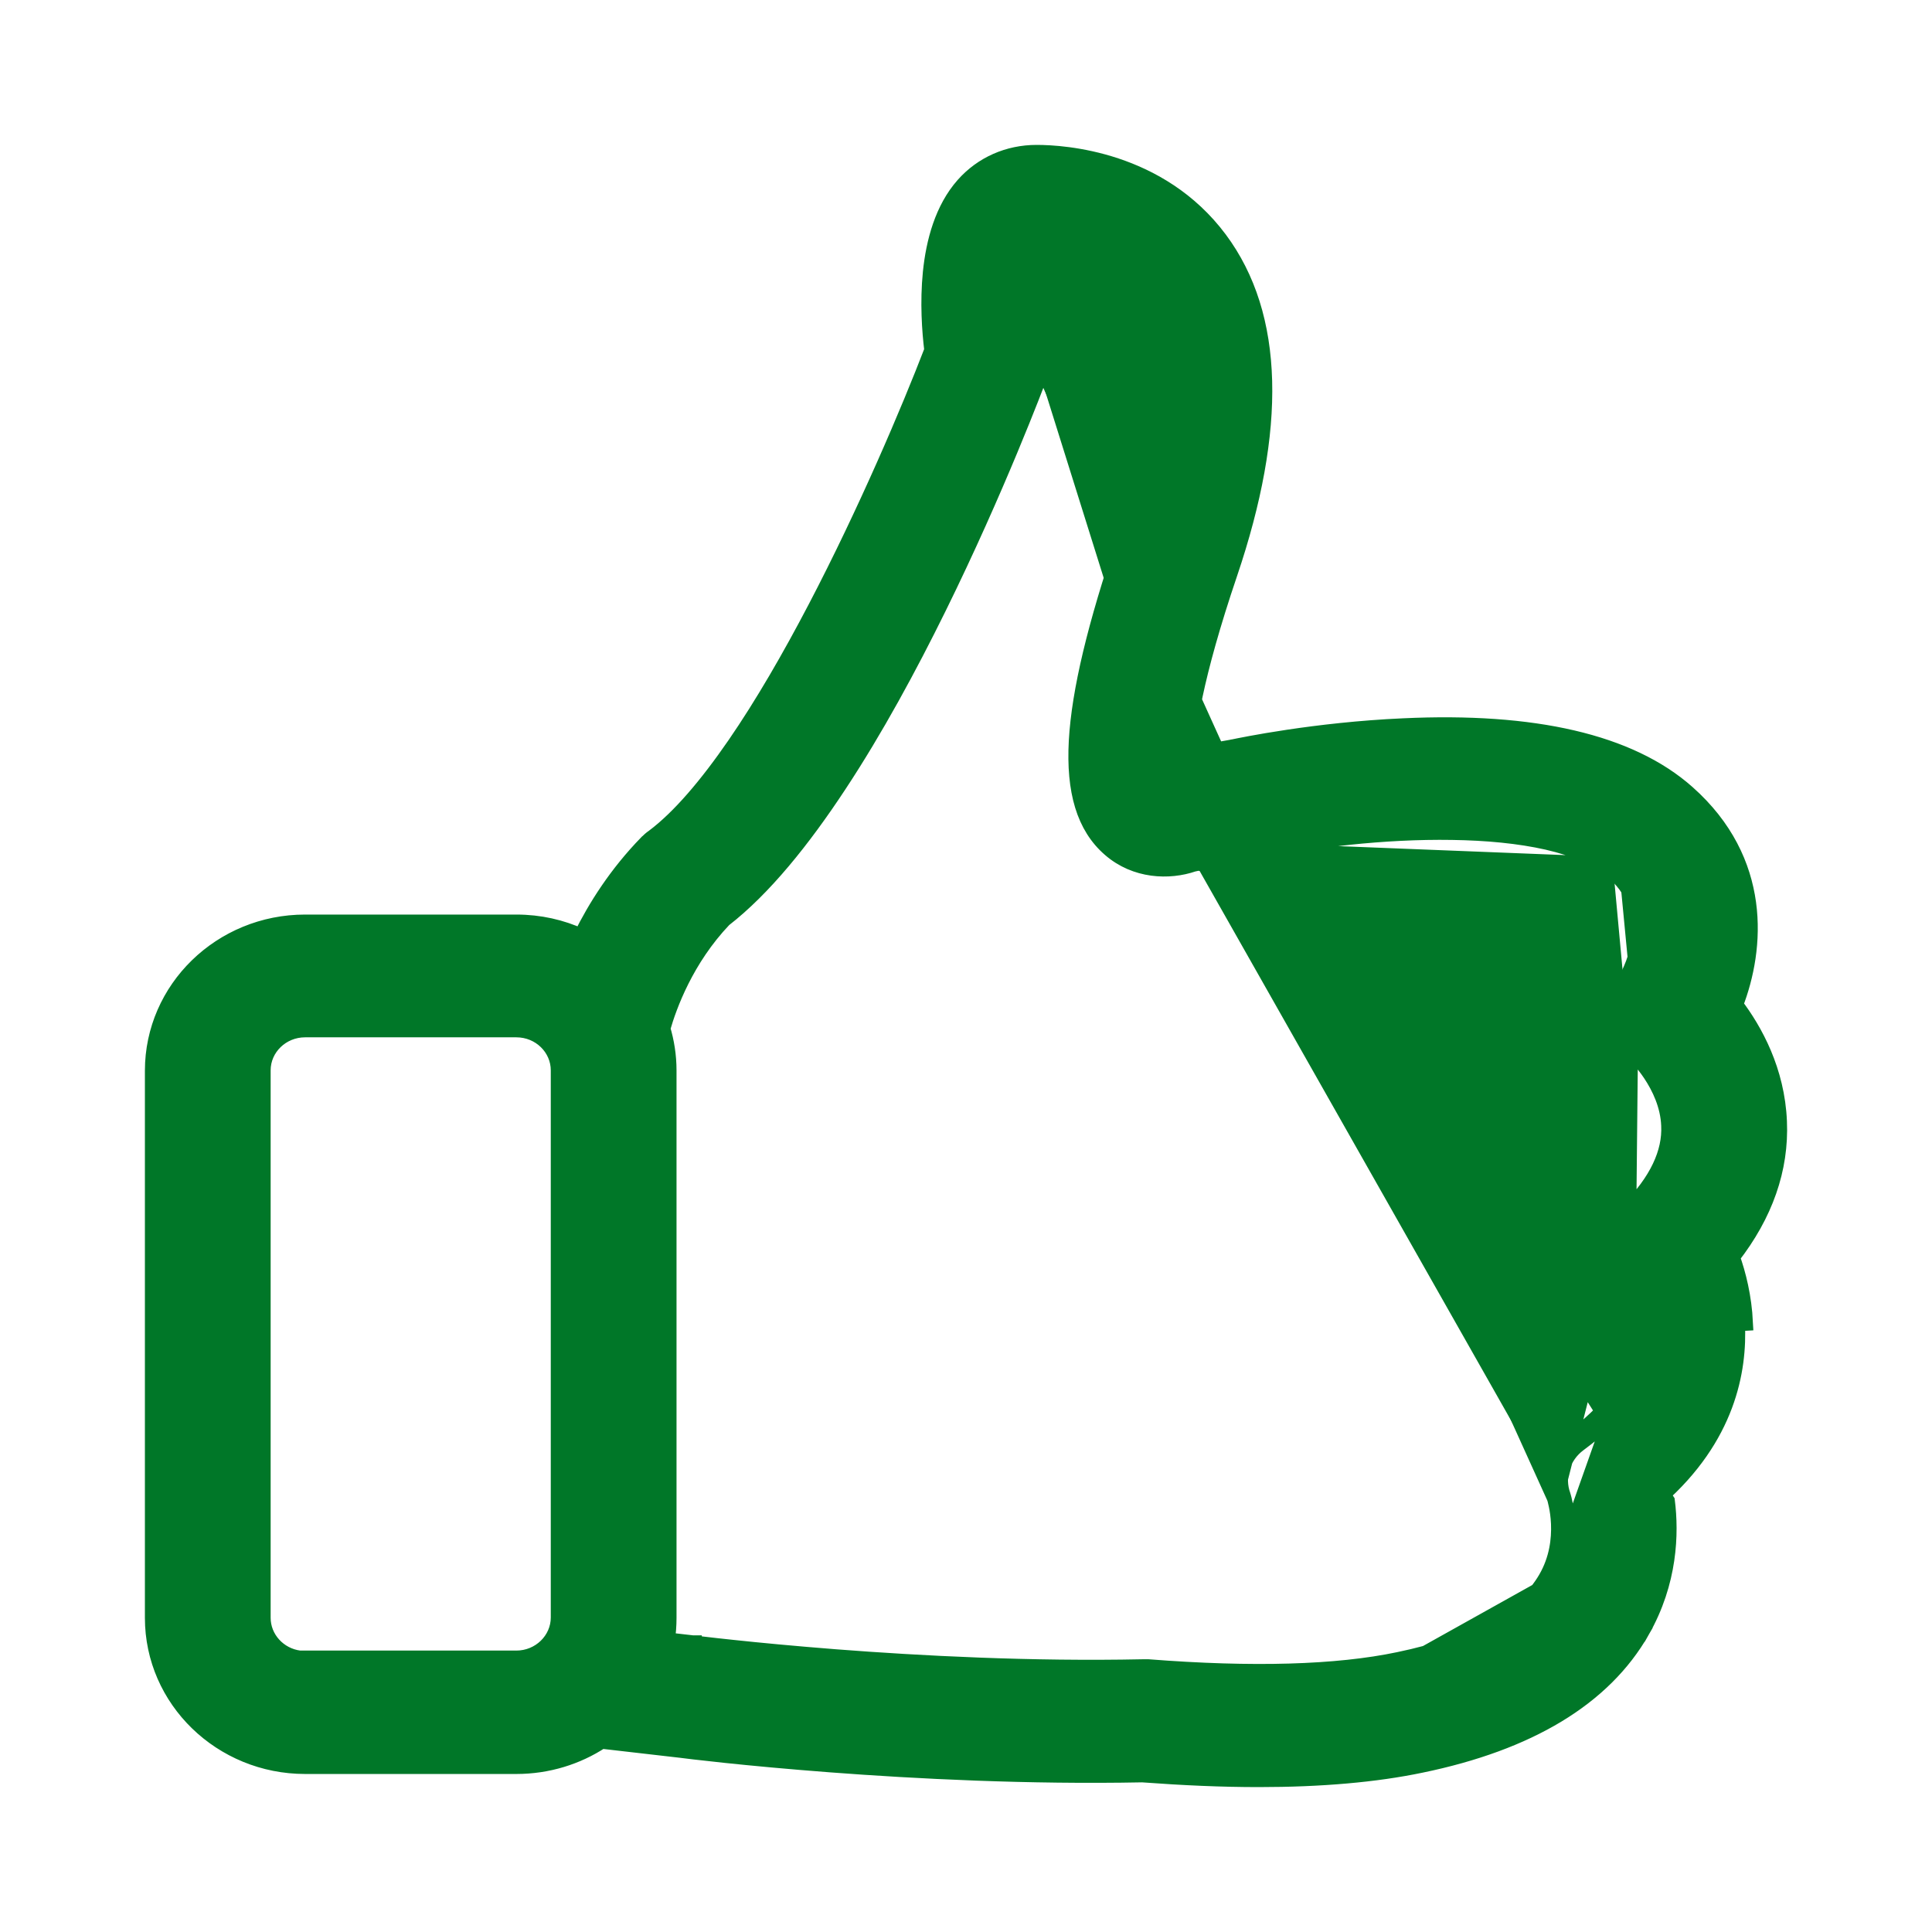
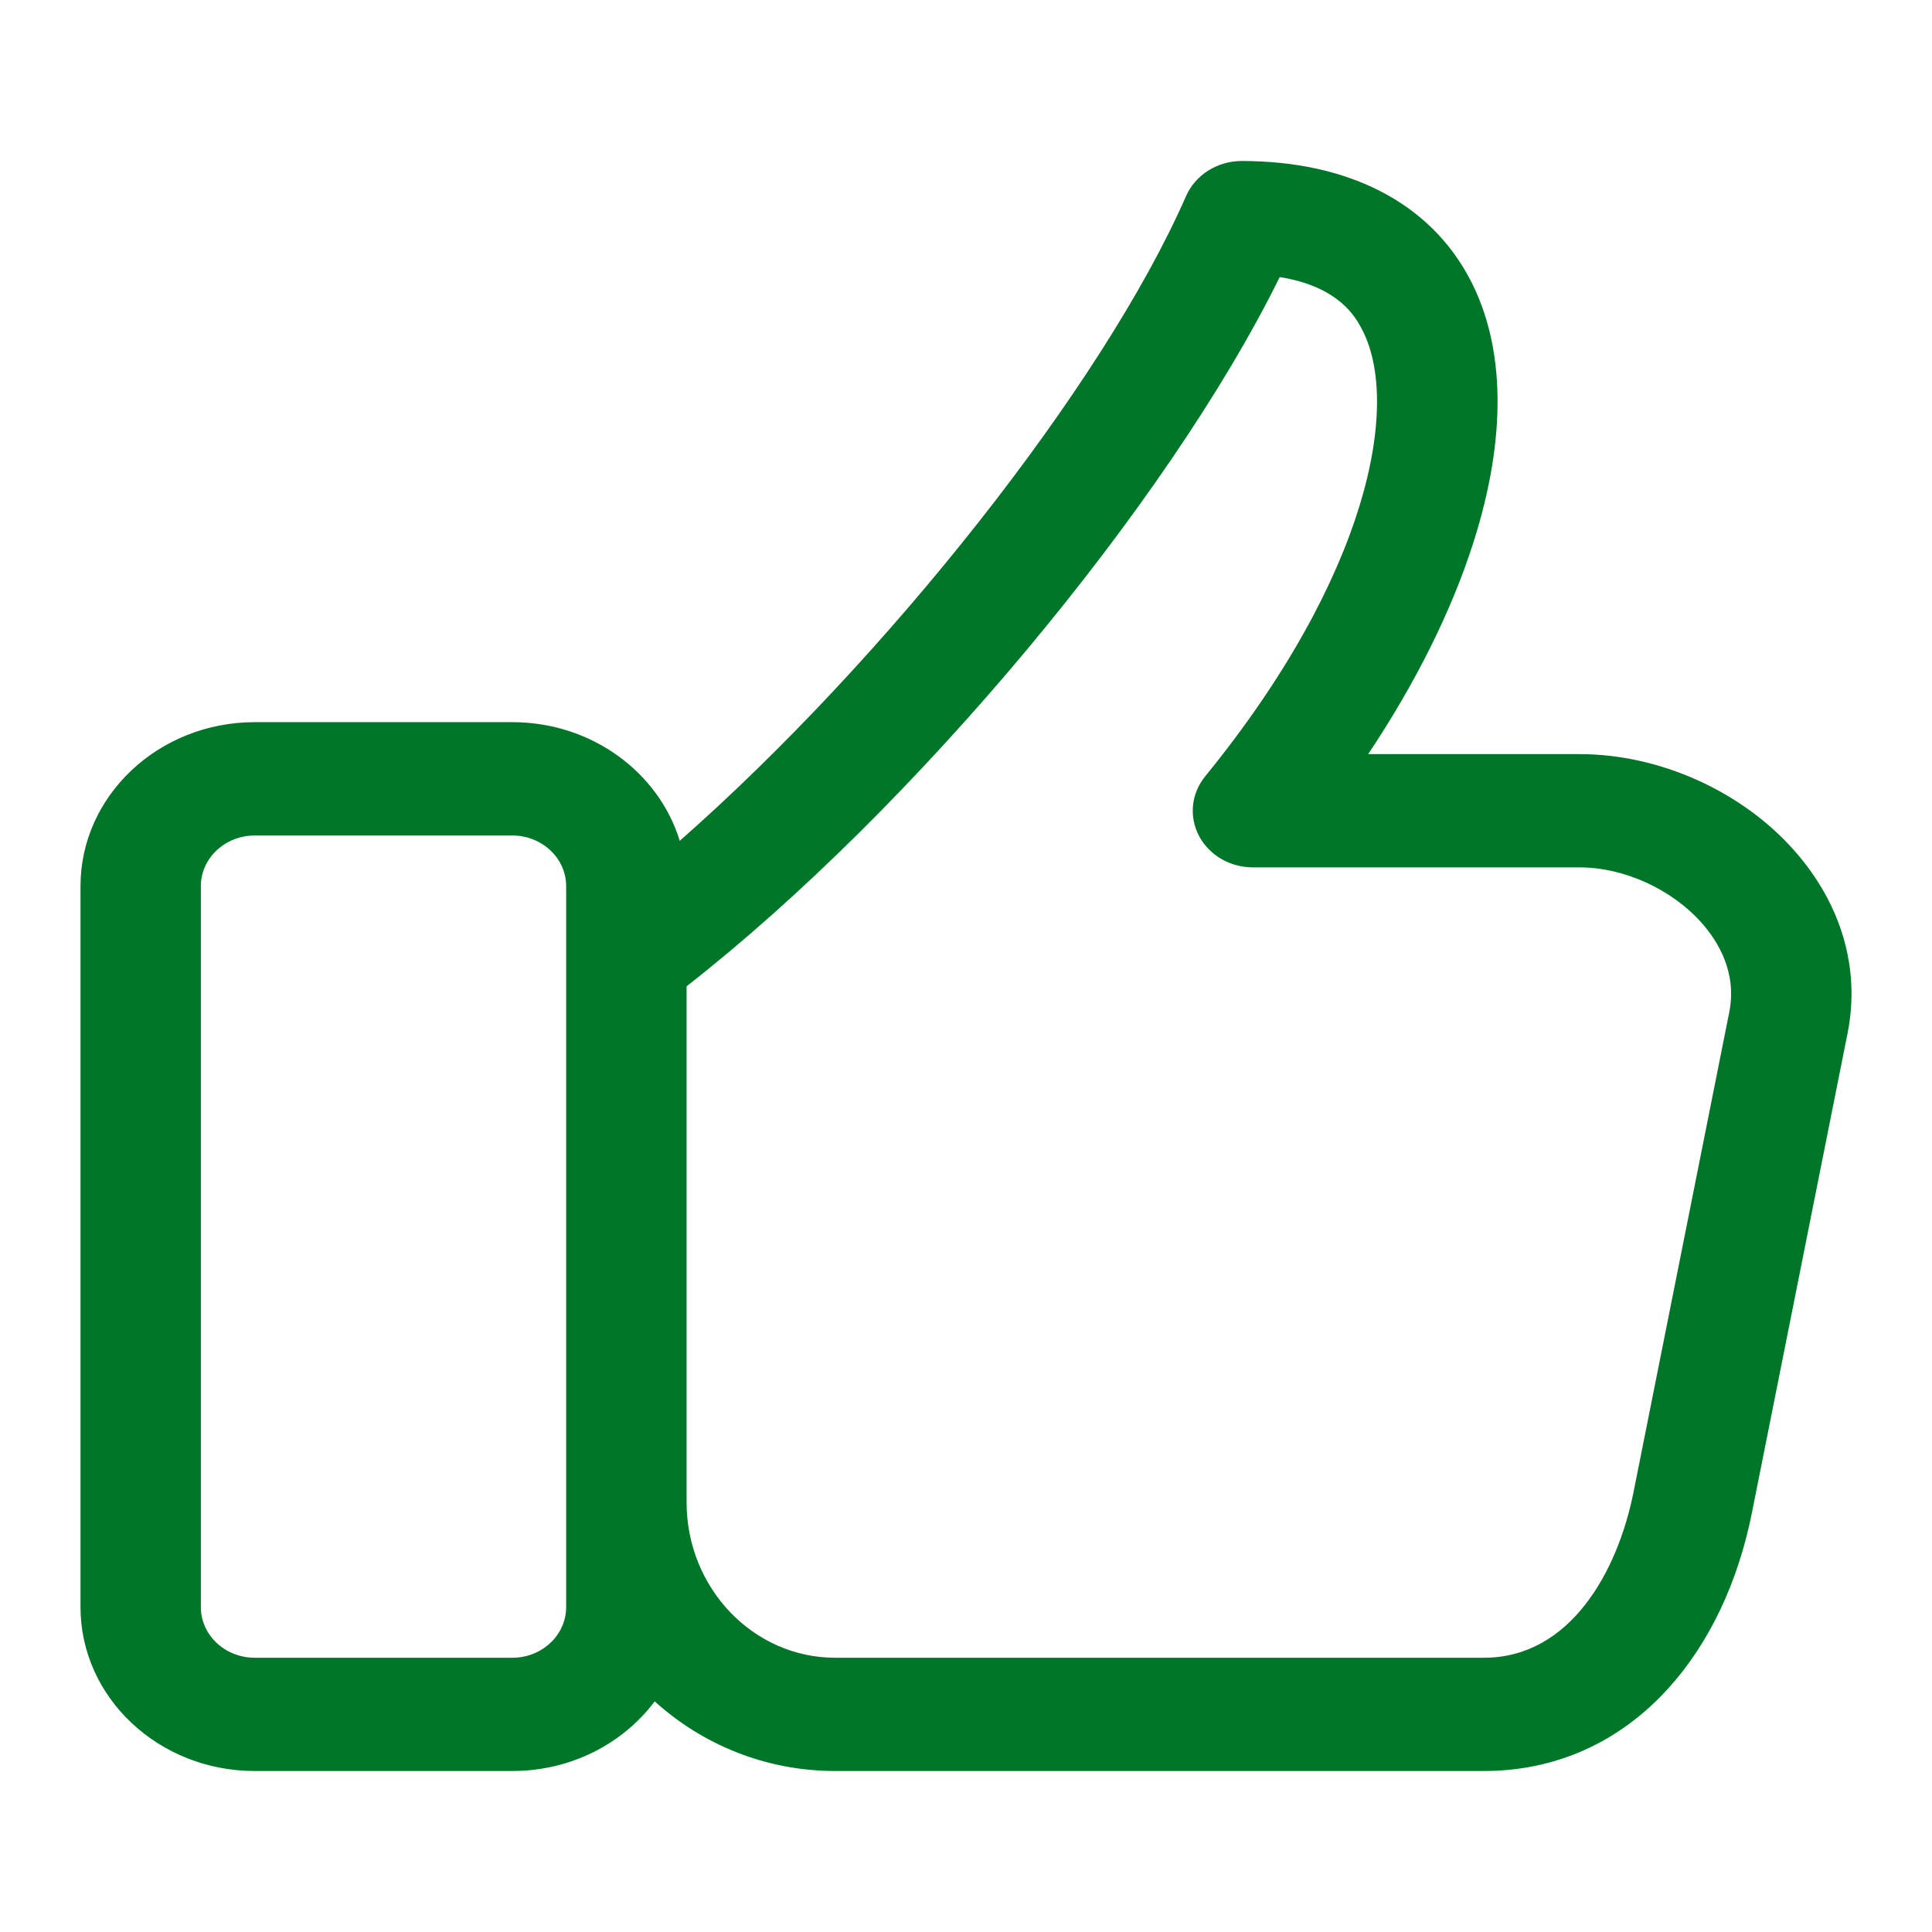
<svg xmlns="http://www.w3.org/2000/svg" width="24" height="24" viewBox="0 0 24 24" fill="none">
-   <path d="M14.738 9.397C14.93 9.356 15.119 9.319 15.299 9.288L15.307 9.286H15.31C15.424 9.262 16.343 9.071 17.433 9.023C19.05 8.947 20.245 9.218 20.958 9.851L20.958 9.851C21.911 10.696 21.825 11.78 21.553 12.482C21.794 12.8 22.072 13.299 22.098 13.932C22.124 14.521 21.923 15.089 21.513 15.615C21.59 15.83 21.66 16.109 21.676 16.432C21.676 16.432 21.676 16.432 21.676 16.432L21.576 16.438C21.606 17.023 21.456 17.855 20.599 18.608L14.738 9.397ZM14.738 9.397C14.743 9.084 14.832 8.423 15.273 7.122L15.273 7.122C15.879 5.33 15.856 3.925 15.147 2.973L15.147 2.973C14.403 1.976 13.219 1.9 12.877 1.9C12.526 1.9 12.202 2.041 11.971 2.302C11.712 2.595 11.603 3.003 11.564 3.385C11.527 3.756 11.553 4.115 11.582 4.351C11.297 5.092 10.763 6.352 10.135 7.553C9.817 8.161 9.477 8.751 9.132 9.252C8.787 9.753 8.444 10.158 8.121 10.4C8.088 10.422 8.062 10.447 8.042 10.467L8.04 10.469L8.04 10.469L8.038 10.47C7.664 10.854 7.403 11.266 7.22 11.636C6.975 11.523 6.703 11.461 6.414 11.461H3.79C2.748 11.461 1.9 12.285 1.9 13.301V20.097C1.9 21.117 2.752 21.937 3.79 21.937H6.414C6.804 21.937 7.169 21.822 7.472 21.623L8.445 21.735C8.445 21.735 8.445 21.735 8.446 21.735C8.613 21.758 11.364 22.096 14.19 22.041C14.703 22.079 15.185 22.1 15.634 22.1C16.409 22.1 17.087 22.041 17.655 21.922C18.987 21.647 19.918 21.093 20.394 20.259L20.307 20.21L20.394 20.259C20.741 19.651 20.756 19.047 20.706 18.647L14.738 9.397ZM20.227 15.037L20.227 15.037C20.59 14.672 20.752 14.317 20.736 13.983L20.736 13.982C20.726 13.729 20.618 13.505 20.508 13.34C20.408 13.19 20.309 13.095 20.292 13.078C20.042 12.859 19.984 12.499 20.172 12.221M20.227 15.037L20.255 12.276M20.227 15.037C20.016 15.252 19.974 15.58 20.133 15.838L20.134 15.84L20.14 15.851C20.145 15.859 20.151 15.872 20.159 15.888C20.175 15.92 20.196 15.966 20.218 16.025C20.262 16.142 20.309 16.305 20.319 16.493L20.319 16.493C20.347 16.998 20.1 17.453 19.551 17.854L19.55 17.855C19.315 18.03 19.217 18.333 19.317 18.609M20.227 15.037L19.317 18.609M20.172 12.221C20.172 12.221 20.172 12.22 20.173 12.22L20.255 12.276M20.172 12.221C20.171 12.222 20.171 12.222 20.171 12.222L20.255 12.276M20.172 12.221C20.198 12.179 20.326 11.967 20.366 11.697C20.405 11.429 20.36 11.107 20.043 10.824M20.255 12.276C20.311 12.188 20.806 11.368 20.109 10.749M20.043 10.824L20.109 10.749M20.043 10.824C19.855 10.658 19.572 10.538 19.221 10.457C18.872 10.378 18.466 10.34 18.04 10.334C17.19 10.32 16.276 10.432 15.622 10.571M20.043 10.824C20.043 10.824 20.043 10.824 20.043 10.824L20.109 10.749M20.109 10.749L15.622 10.571M15.622 10.571C15.623 10.571 15.623 10.571 15.624 10.571L15.6 10.473L15.621 10.571C15.621 10.571 15.622 10.571 15.622 10.571ZM15.622 10.571C15.618 10.572 15.613 10.573 15.609 10.574C15.603 10.575 15.598 10.576 15.593 10.578C15.583 10.58 15.575 10.581 15.568 10.583L15.56 10.585L15.56 10.585C15.328 10.622 15.082 10.671 14.823 10.729M15.622 10.571L15.544 10.486C15.307 10.524 15.058 10.574 14.796 10.632M14.823 10.729C14.825 10.728 14.827 10.727 14.829 10.727L14.796 10.632M14.823 10.729C14.523 10.832 14.107 10.819 13.792 10.545C13.472 10.269 13.343 9.827 13.377 9.205C13.412 8.583 13.611 7.761 13.974 6.694C14.208 6.002 14.328 5.4 14.336 4.901C14.345 4.403 14.242 4.016 14.04 3.745L14.04 3.745C13.729 3.327 13.224 3.239 12.97 3.223C12.961 3.252 12.951 3.289 12.943 3.335C12.928 3.415 12.918 3.512 12.912 3.621C12.903 3.837 12.914 4.09 12.949 4.317C12.969 4.43 12.96 4.544 12.918 4.65M14.823 10.729C14.821 10.729 14.819 10.73 14.817 10.73L14.796 10.632M14.796 10.632C14.52 10.729 14.142 10.716 13.858 10.469C13.285 9.976 13.346 8.855 14.068 6.726C14.542 5.329 14.559 4.275 14.12 3.685C13.75 3.188 13.135 3.125 12.907 3.121C12.803 3.292 12.778 3.865 12.851 4.334L19.317 18.609M19.296 19.658C19.582 19.161 19.429 18.637 19.413 18.583C19.413 18.581 19.412 18.579 19.412 18.579C19.326 18.345 19.408 18.085 19.61 17.935C20.178 17.521 20.449 17.035 20.419 16.488L19.296 19.658ZM19.296 19.658C19.008 20.16 18.366 20.519 17.394 20.72L19.296 19.658ZM19.317 18.609L19.318 18.614L19.323 18.631C19.327 18.646 19.332 18.668 19.338 18.696C19.35 18.752 19.363 18.833 19.367 18.928C19.375 19.119 19.348 19.368 19.209 19.608L19.209 19.608C18.942 20.072 18.337 20.423 17.374 20.622L17.374 20.622C16.608 20.783 15.561 20.813 14.265 20.712L14.265 20.712H14.258H14.258H14.258H14.257H14.257H14.257H14.257H14.257H14.257H14.257H14.257H14.257H14.257H14.256H14.256H14.256H14.256H14.256H14.256H14.256H14.256H14.256H14.255H14.255H14.255H14.255H14.255H14.255H14.255H14.255H14.255H14.255H14.254H14.254H14.254H14.254H14.254H14.254H14.254H14.254H14.254H14.254H14.253H14.253H14.253H14.253H14.253H14.253H14.253H14.253H14.252H14.252H14.252H14.252H14.252H14.252H14.252H14.252H14.252H14.252H14.252H14.251H14.251H14.251H14.251H14.251H14.251H14.251H14.251H14.251H14.25H14.25H14.25H14.25H14.25H14.25H14.25H14.25H14.249H14.249H14.249H14.249H14.249H14.249H14.249H14.249H14.249H14.249H14.248H14.248H14.248H14.248H14.248H14.248H14.248H14.248H14.248H14.248H14.247H14.247H14.247H14.247H14.247H14.247H14.247H14.247H14.246H14.246H14.246H14.246H14.246H14.246H14.246H14.246H14.246H14.245H14.245H14.245H14.245H14.245H14.245H14.245H14.245H14.245H14.245H14.244H14.244H14.244H14.244H14.244H14.244H14.244H14.244H14.243H14.243H14.243H14.243H14.243H14.243H14.243H14.243H14.243H14.242H14.242H14.242H14.242H14.242H14.242H14.242H14.242H14.242H14.242H14.241H14.241H14.241H14.241H14.241H14.241H14.241H14.241H14.24H14.24H14.24H14.24H14.24H14.24H14.24H14.24H14.239H14.239H14.239H14.239H14.239H14.239H14.239H14.239H14.239H14.239H14.238H14.238H14.238H14.238H14.238H14.238H14.238H14.238H14.237H14.237H14.237H14.237H14.237H14.237H14.237H14.237H14.236H14.236H14.236H14.236H14.236H14.236H14.236H14.236H14.236H14.236H14.235H14.235H14.235H14.235H14.235H14.235H14.235H14.235H14.234H14.234H14.234H14.234H14.234H14.234H14.234H14.234H14.233H14.233H14.233H14.233H14.233H14.233H14.233H14.233H14.232H14.232H14.232H14.232H14.232H14.232H14.232H14.232H14.232H14.232H14.231H14.231H14.231H14.231H14.231H14.231H14.231H14.23H14.23H14.23H14.23H14.23H14.23H14.23H14.23H14.229H14.229H14.229H14.229H14.229H14.229H14.229H14.229H14.229H14.229H14.228H14.228H14.228H14.228H14.228H14.228H14.228H14.227H14.227H14.227H14.227H14.227H14.227H14.227H14.227H14.226H14.226H14.226H14.226H14.226H14.226H14.226H14.226H14.226H14.226H14.225H14.225H14.225H14.225H14.225H14.225H14.225H14.225H14.224H14.224H14.224H14.224H14.224H14.224H14.224H14.223H14.223H14.223H14.223H14.223H14.223H14.223H14.223H14.223H14.222H14.222H14.222H14.222H14.222H14.222H14.222H14.222H14.221H14.221H14.221H14.221H14.221H14.221H14.221H14.221H14.22H14.22H14.22H14.22H14.22H14.22H14.22H14.22H14.22H14.219H14.219H14.219H14.219H14.219H14.219H14.219H14.219H14.218H14.218H14.218H14.218H14.218H14.218H14.218H14.217H14.217H14.217H14.217H14.217H14.217H14.217H14.217H14.216H14.216H14.216H14.216H14.216H14.216H14.216H14.216H14.216H14.215H14.215H14.215H14.215H14.215H14.215H14.215H14.214H14.214H14.214H14.214H14.214H14.214H14.214H14.214H14.213H14.213H14.213H14.213H14.213H14.213H14.213H14.213H14.213H14.212H14.212H14.212H14.212H14.212H14.212H14.212H14.211H14.211H14.211H14.211H14.211H14.211H14.211H14.211H14.21H14.21H14.21H14.21H14.21H14.21H14.21H14.21H14.21H14.209H14.209H14.209H14.209H14.209H14.209H14.209H14.209H14.208H14.208H14.208H14.208H14.208H14.208H14.208H14.207H14.207H14.207H14.207H14.207H14.207H14.207H14.207H14.207H14.206H14.206H14.206H14.206H14.206H14.206H14.206H14.206H14.205H14.205H14.205H14.205H14.205H14.205H14.205H14.204H14.204H14.204H14.204H14.204H14.204H14.204H14.204H14.204H14.203H14.203H14.203H14.203H14.203H14.203H14.203H14.203H14.202H14.202H14.202H14.202H14.202H14.202H14.202H14.201H14.201H14.201H14.201H14.201H14.201H14.201H14.201H14.2H14.2H14.2H14.2H14.2H14.2H14.2H14.2H14.2H14.199H14.199H14.199H14.199H14.199H14.199H14.199H14.198H14.198H14.198H14.198H14.198H14.198H14.198H14.198L14.197 20.712L14.195 20.712C12.817 20.741 11.429 20.669 10.382 20.588C9.859 20.547 9.421 20.505 9.112 20.472C8.958 20.456 8.836 20.442 8.751 20.432C8.709 20.427 8.676 20.423 8.654 20.421L8.628 20.417L8.62 20.416L8.618 20.416L8.618 20.415H8.606L8.283 20.378C8.297 20.286 8.304 20.191 8.304 20.097V13.296C8.304 13.116 8.276 12.941 8.227 12.777C8.308 12.493 8.518 11.914 8.99 11.418C9.484 11.035 9.969 10.433 10.419 9.749C10.873 9.061 11.294 8.283 11.657 7.546C12.382 6.075 12.875 4.764 12.918 4.65M12.918 4.65C12.918 4.65 12.918 4.65 12.918 4.65L12.825 4.614L12.919 4.649C12.918 4.649 12.918 4.65 12.918 4.65ZM3.79 20.604H3.722C3.459 20.571 3.262 20.352 3.262 20.097V13.296C3.262 13.016 3.498 12.786 3.79 12.786H6.414C6.71 12.786 6.942 13.019 6.942 13.296V20.093C6.942 20.373 6.706 20.604 6.414 20.604H3.79Z" fill="#007728" stroke="#007728" stroke-width="0.2" />
+   <path d="M22.292 10.569C21.639 9.828 20.616 9.368 19.623 9.368H16.996C17.587 8.481 18.032 7.589 18.303 6.739C18.717 5.442 18.703 4.312 18.261 3.47C17.764 2.522 16.757 2 15.425 2C15.122 2 14.85 2.172 14.734 2.435C13.697 4.802 10.992 8.204 8.444 10.445C8.184 9.595 7.351 8.971 6.365 8.971H3.164C1.971 8.971 1 9.885 1 11.008V19.964C1 21.087 1.971 22 3.164 22H6.365C7.095 22 7.741 21.658 8.133 21.135C8.726 21.672 9.513 22 10.374 22H18.435C19.326 22 20.12 21.643 20.73 20.967C21.233 20.41 21.59 19.658 21.763 18.792L22.951 12.836C23.111 12.037 22.877 11.232 22.292 10.569ZM7.033 19.964C7.033 20.311 6.733 20.593 6.365 20.593H3.164C2.795 20.593 2.495 20.311 2.495 19.964V11.008C2.495 10.661 2.795 10.379 3.164 10.379H6.365C6.733 10.379 7.033 10.661 7.033 11.008V19.964ZM21.481 12.576L20.293 18.532C20.095 19.528 19.502 20.593 18.435 20.593H10.374C9.357 20.593 8.529 19.727 8.529 18.662V12.252C11.347 10.05 14.504 6.269 15.897 3.442C16.641 3.56 16.845 3.95 16.92 4.093C17.405 5.019 17.003 7.15 14.972 9.643C14.798 9.856 14.768 10.142 14.894 10.383C15.02 10.623 15.28 10.775 15.565 10.775H19.623C20.175 10.775 20.77 11.047 21.141 11.467C21.35 11.704 21.579 12.089 21.481 12.576Z" fill="#007728" />
</svg>
